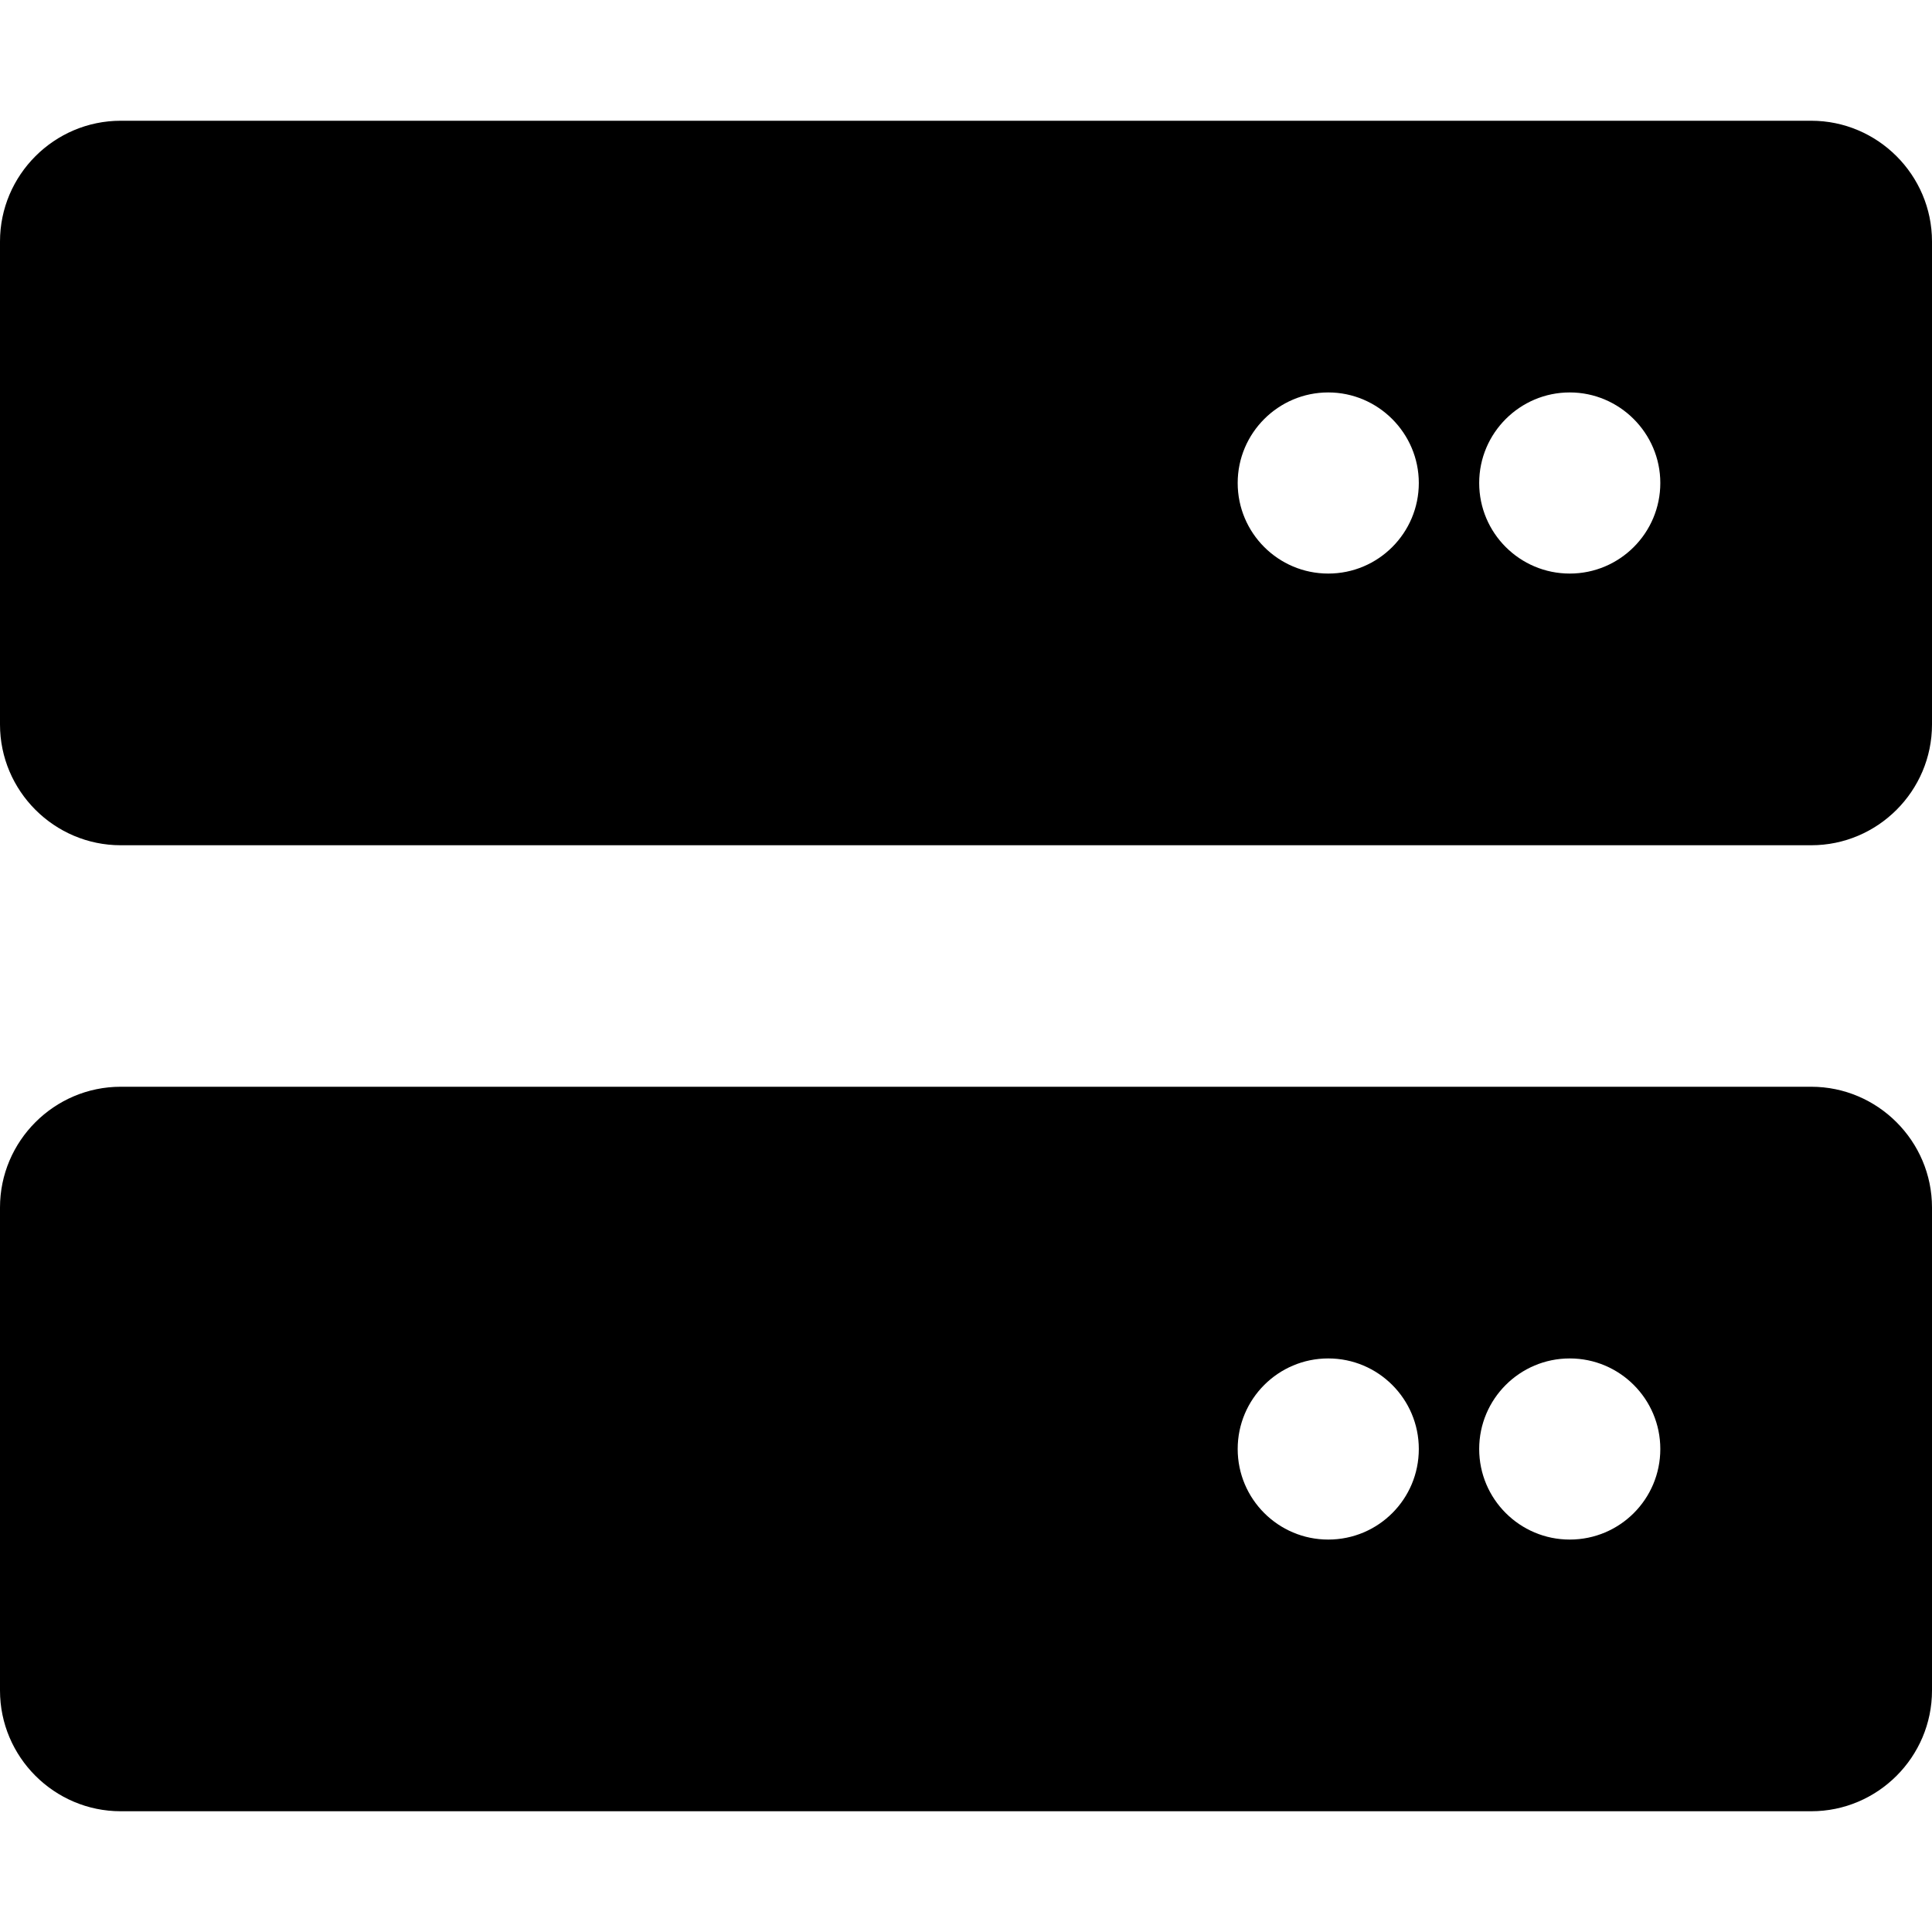
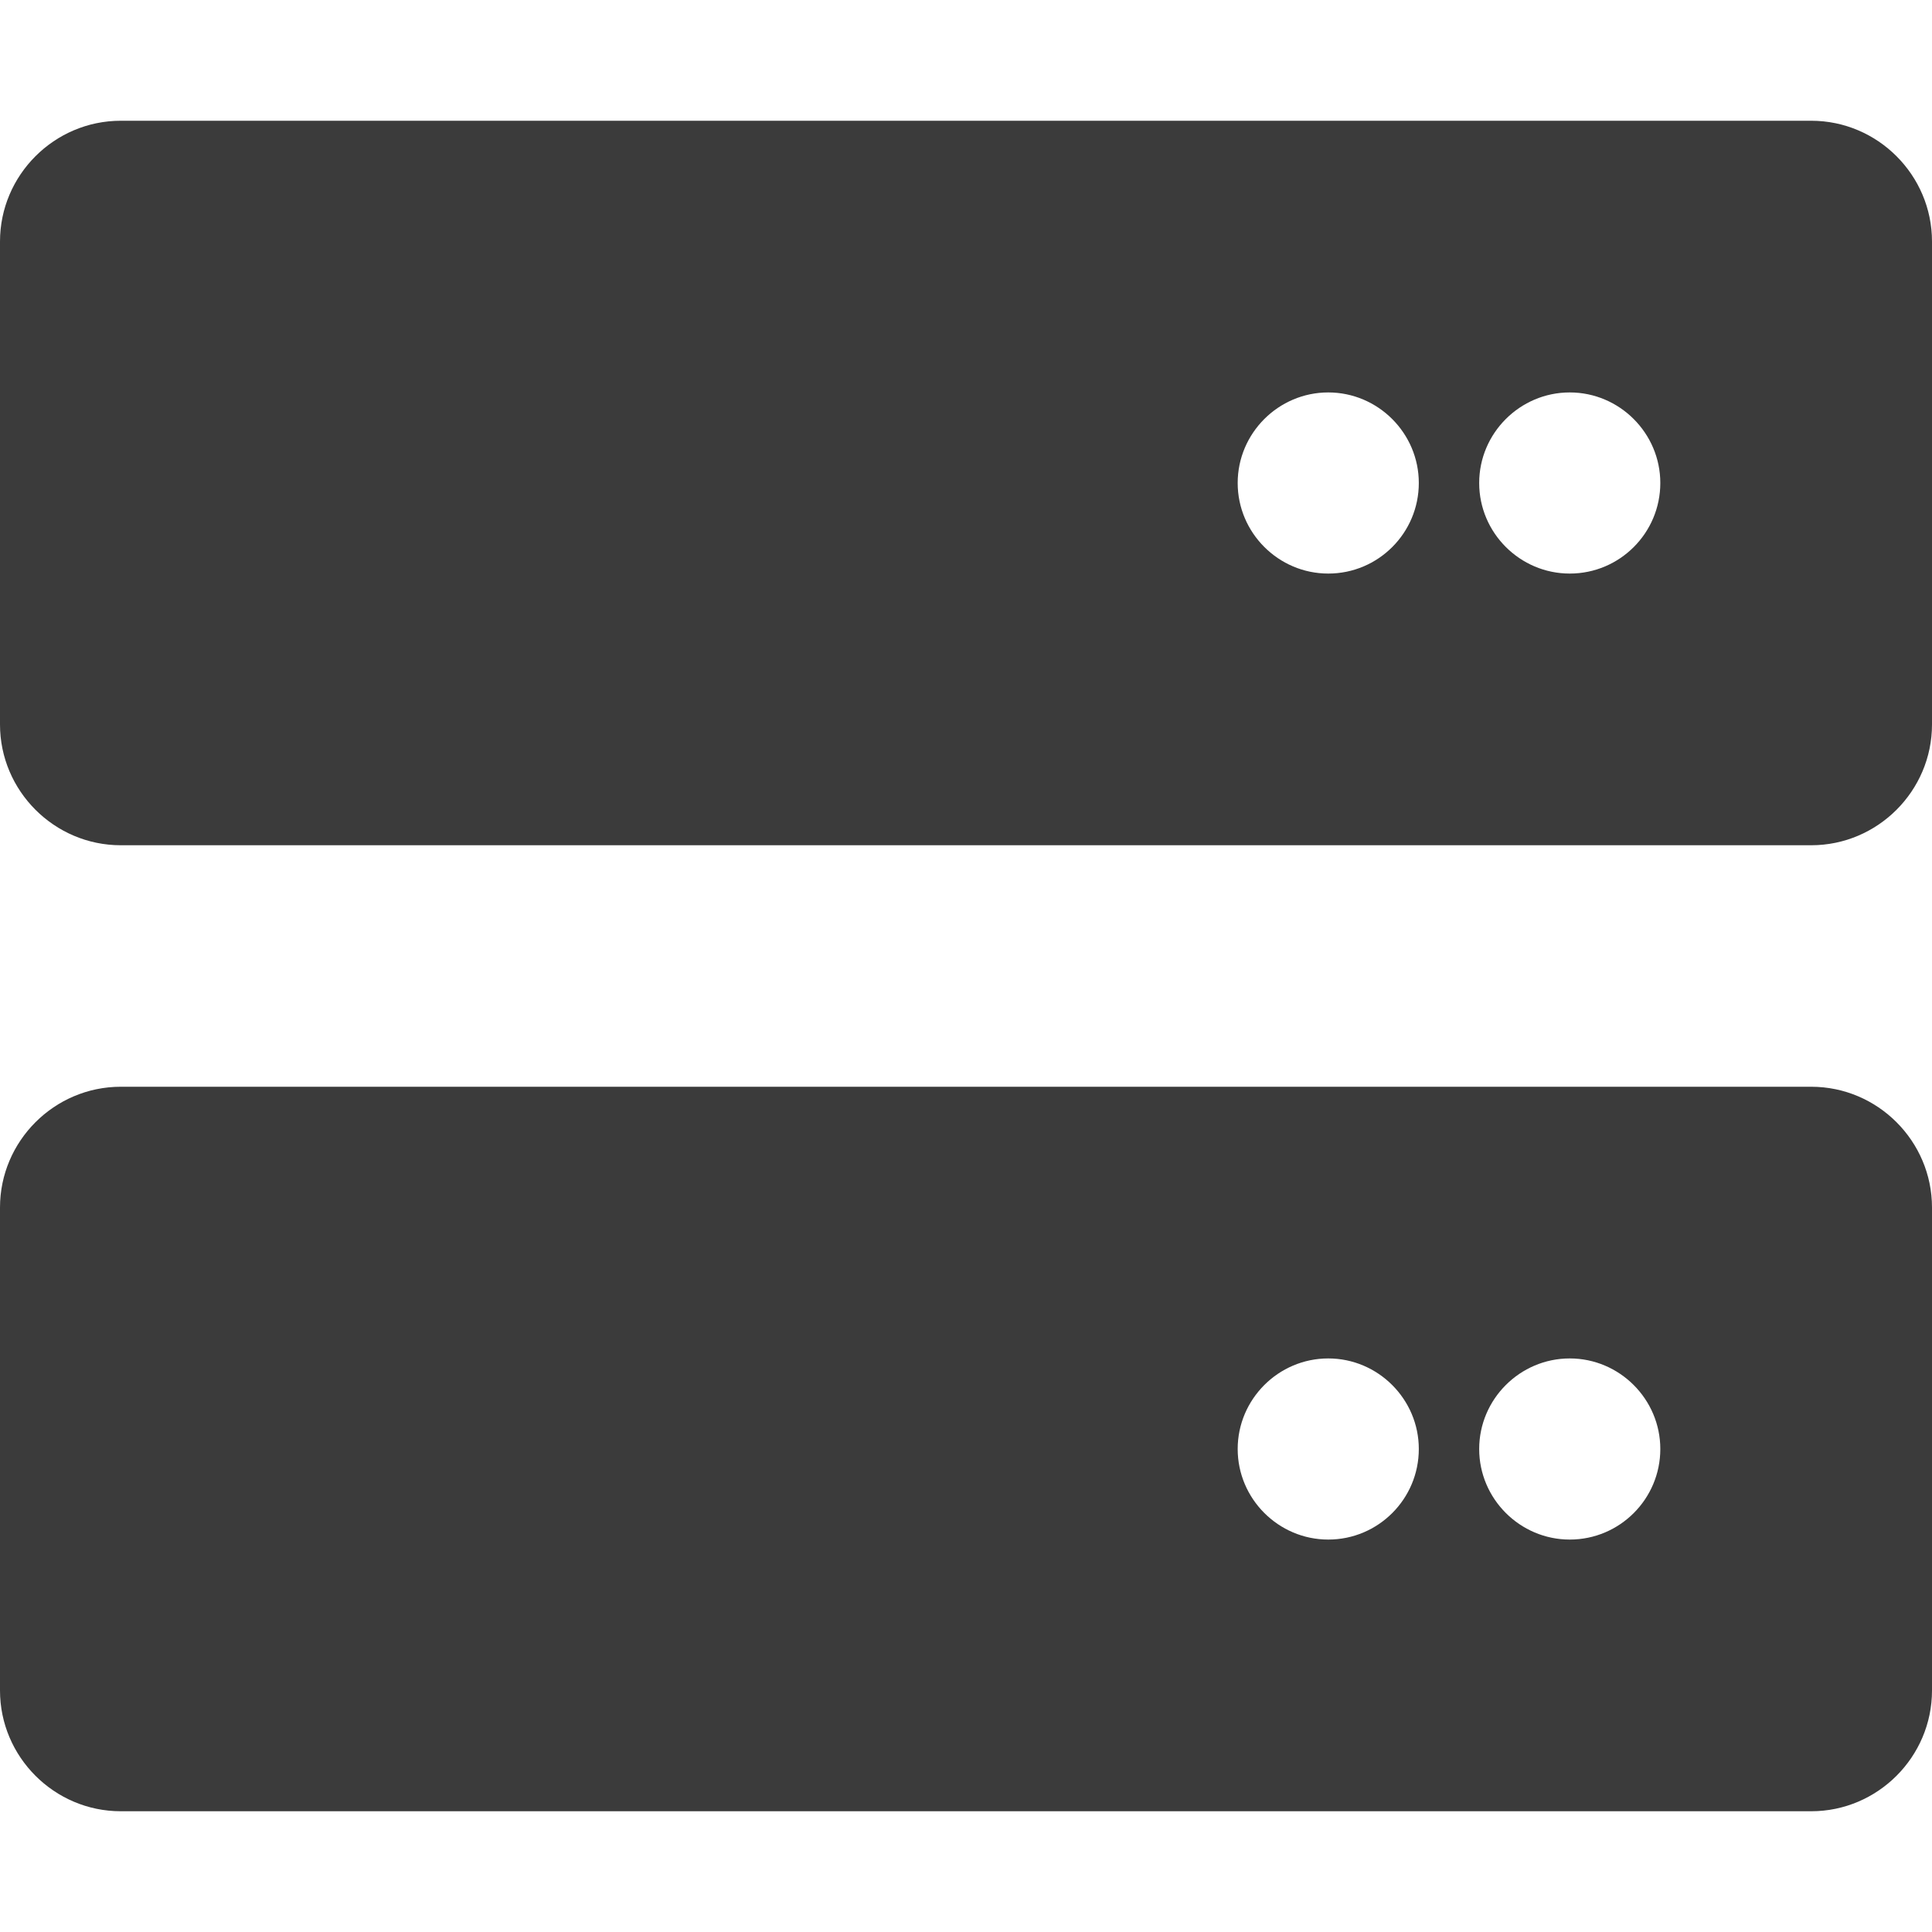
- <svg xmlns="http://www.w3.org/2000/svg" viewBox="0 0 512 512">
-   <path d="M480 288H32c-17.62 0-32 14.38-32 32v128c0 17.62 14.38 32 32 32h448c17.62 0 32-14.38 32-32v-128C512 302.4 497.6 288 480 288zM352 408c-13.25 0-24-10.75-24-24s10.75-24 24-24s24 10.75 24 24S365.3 408 352 408zM416 408c-13.25 0-24-10.75-24-24s10.75-24 24-24s24 10.75 24 24S429.3 408 416 408zM480 32H32C14.38 32 0 46.38 0 64v128c0 17.62 14.38 32 32 32h448c17.62 0 32-14.38 32-32V64C512 46.38 497.6 32 480 32zM352 152c-13.25 0-24-10.75-24-24S338.8 104 352 104S376 114.8 376 128S365.3 152 352 152zM416 152c-13.25 0-24-10.75-24-24S402.8 104 416 104S440 114.8 440 128S429.3 152 416 152z" />
+ <svg xmlns="http://www.w3.org/2000/svg" version="1.1" id="Layer_1" x="0px" y="0px" viewBox="0 0 512 512" style="enable-background:new 0 0 512 512;" xml:space="preserve">
+   <style type="text/css">
+ 	.st0{fill:#3B3B3B;}
+ </style>
+   <path class="st0" d="M480,288H32c-17.6,0-32,14.4-32,32v128c0,17.6,14.4,32,32,32h448c17.6,0,32-14.4,32-32V320  C512,302.4,497.6,288,480,288z M352,408c-13.2,0-24-10.8-24-24s10.8-24,24-24s24,10.8,24,24S365.3,408,352,408z M416,408  c-13.2,0-24-10.8-24-24s10.8-24,24-24s24,10.8,24,24S429.3,408,416,408z M480,32H32C14.4,32,0,46.4,0,64v128c0,17.6,14.4,32,32,32  h448c17.6,0,32-14.4,32-32V64C512,46.4,497.6,32,480,32z M352,152c-13.2,0-24-10.8-24-24s10.8-24,24-24s24,10.8,24,24  S365.3,152,352,152z M416,152c-13.2,0-24-10.8-24-24s10.8-24,24-24s24,10.8,24,24S429.3,152,416,152z" />
</svg>
